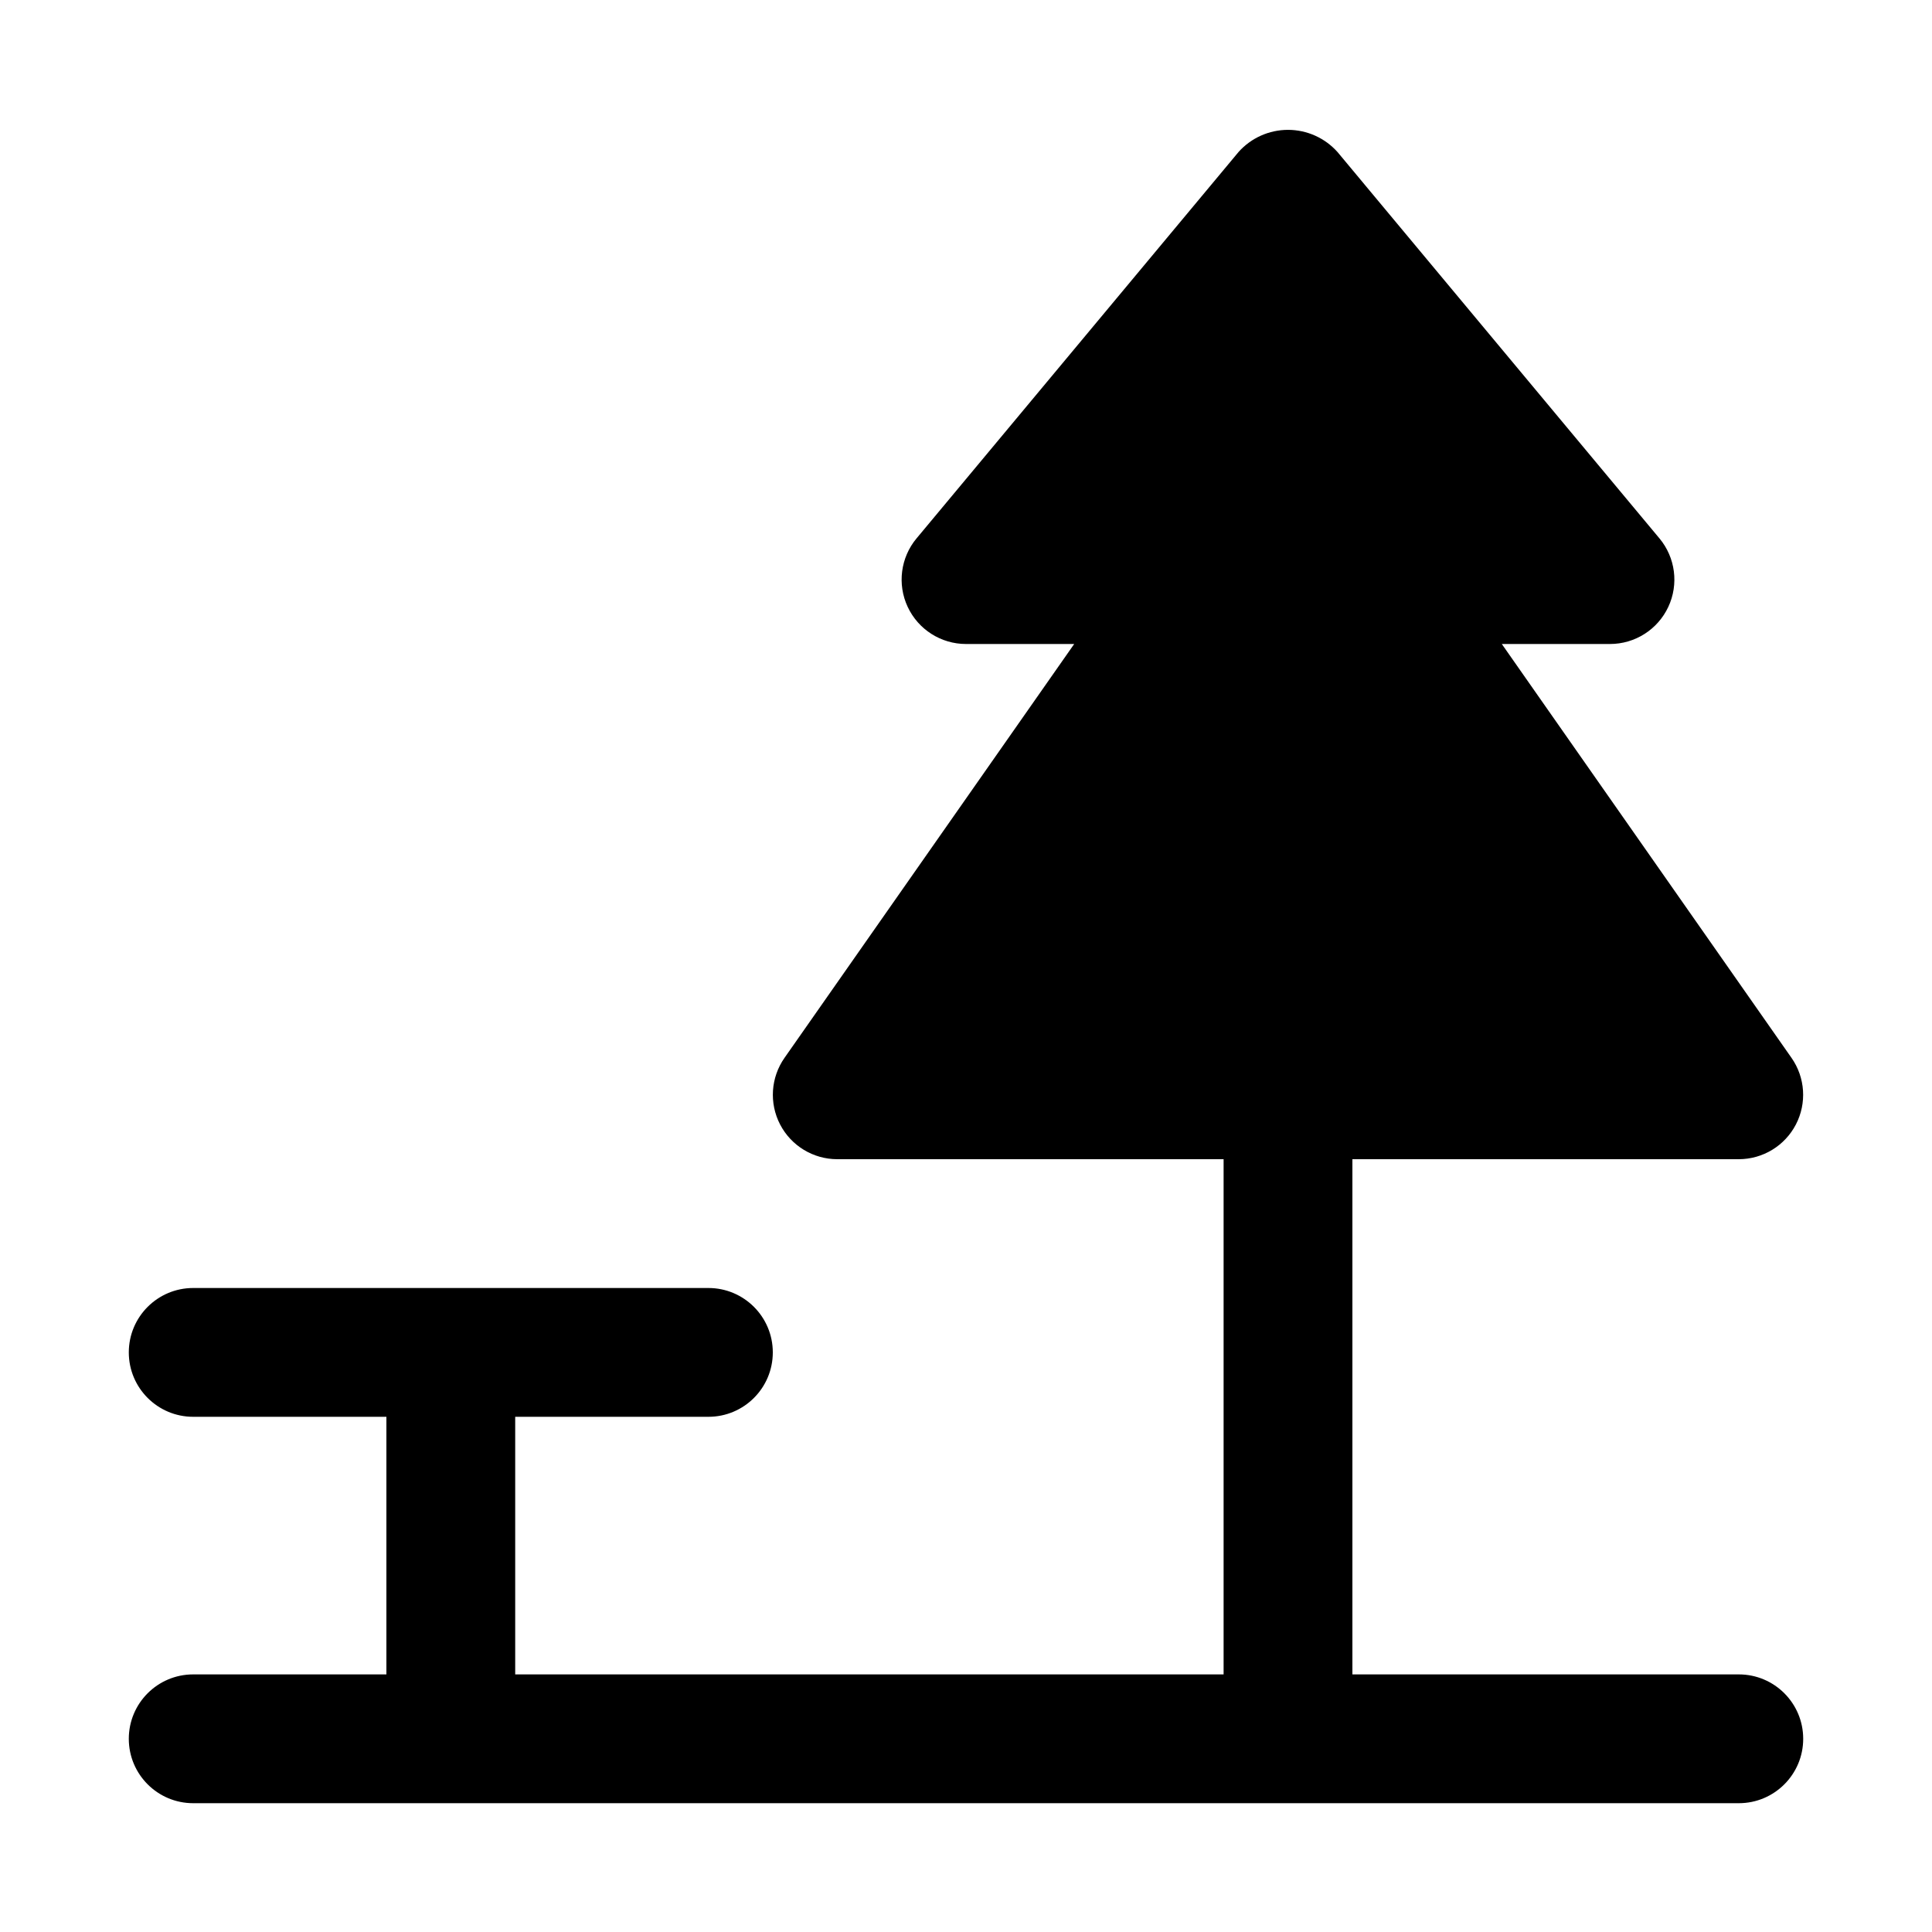
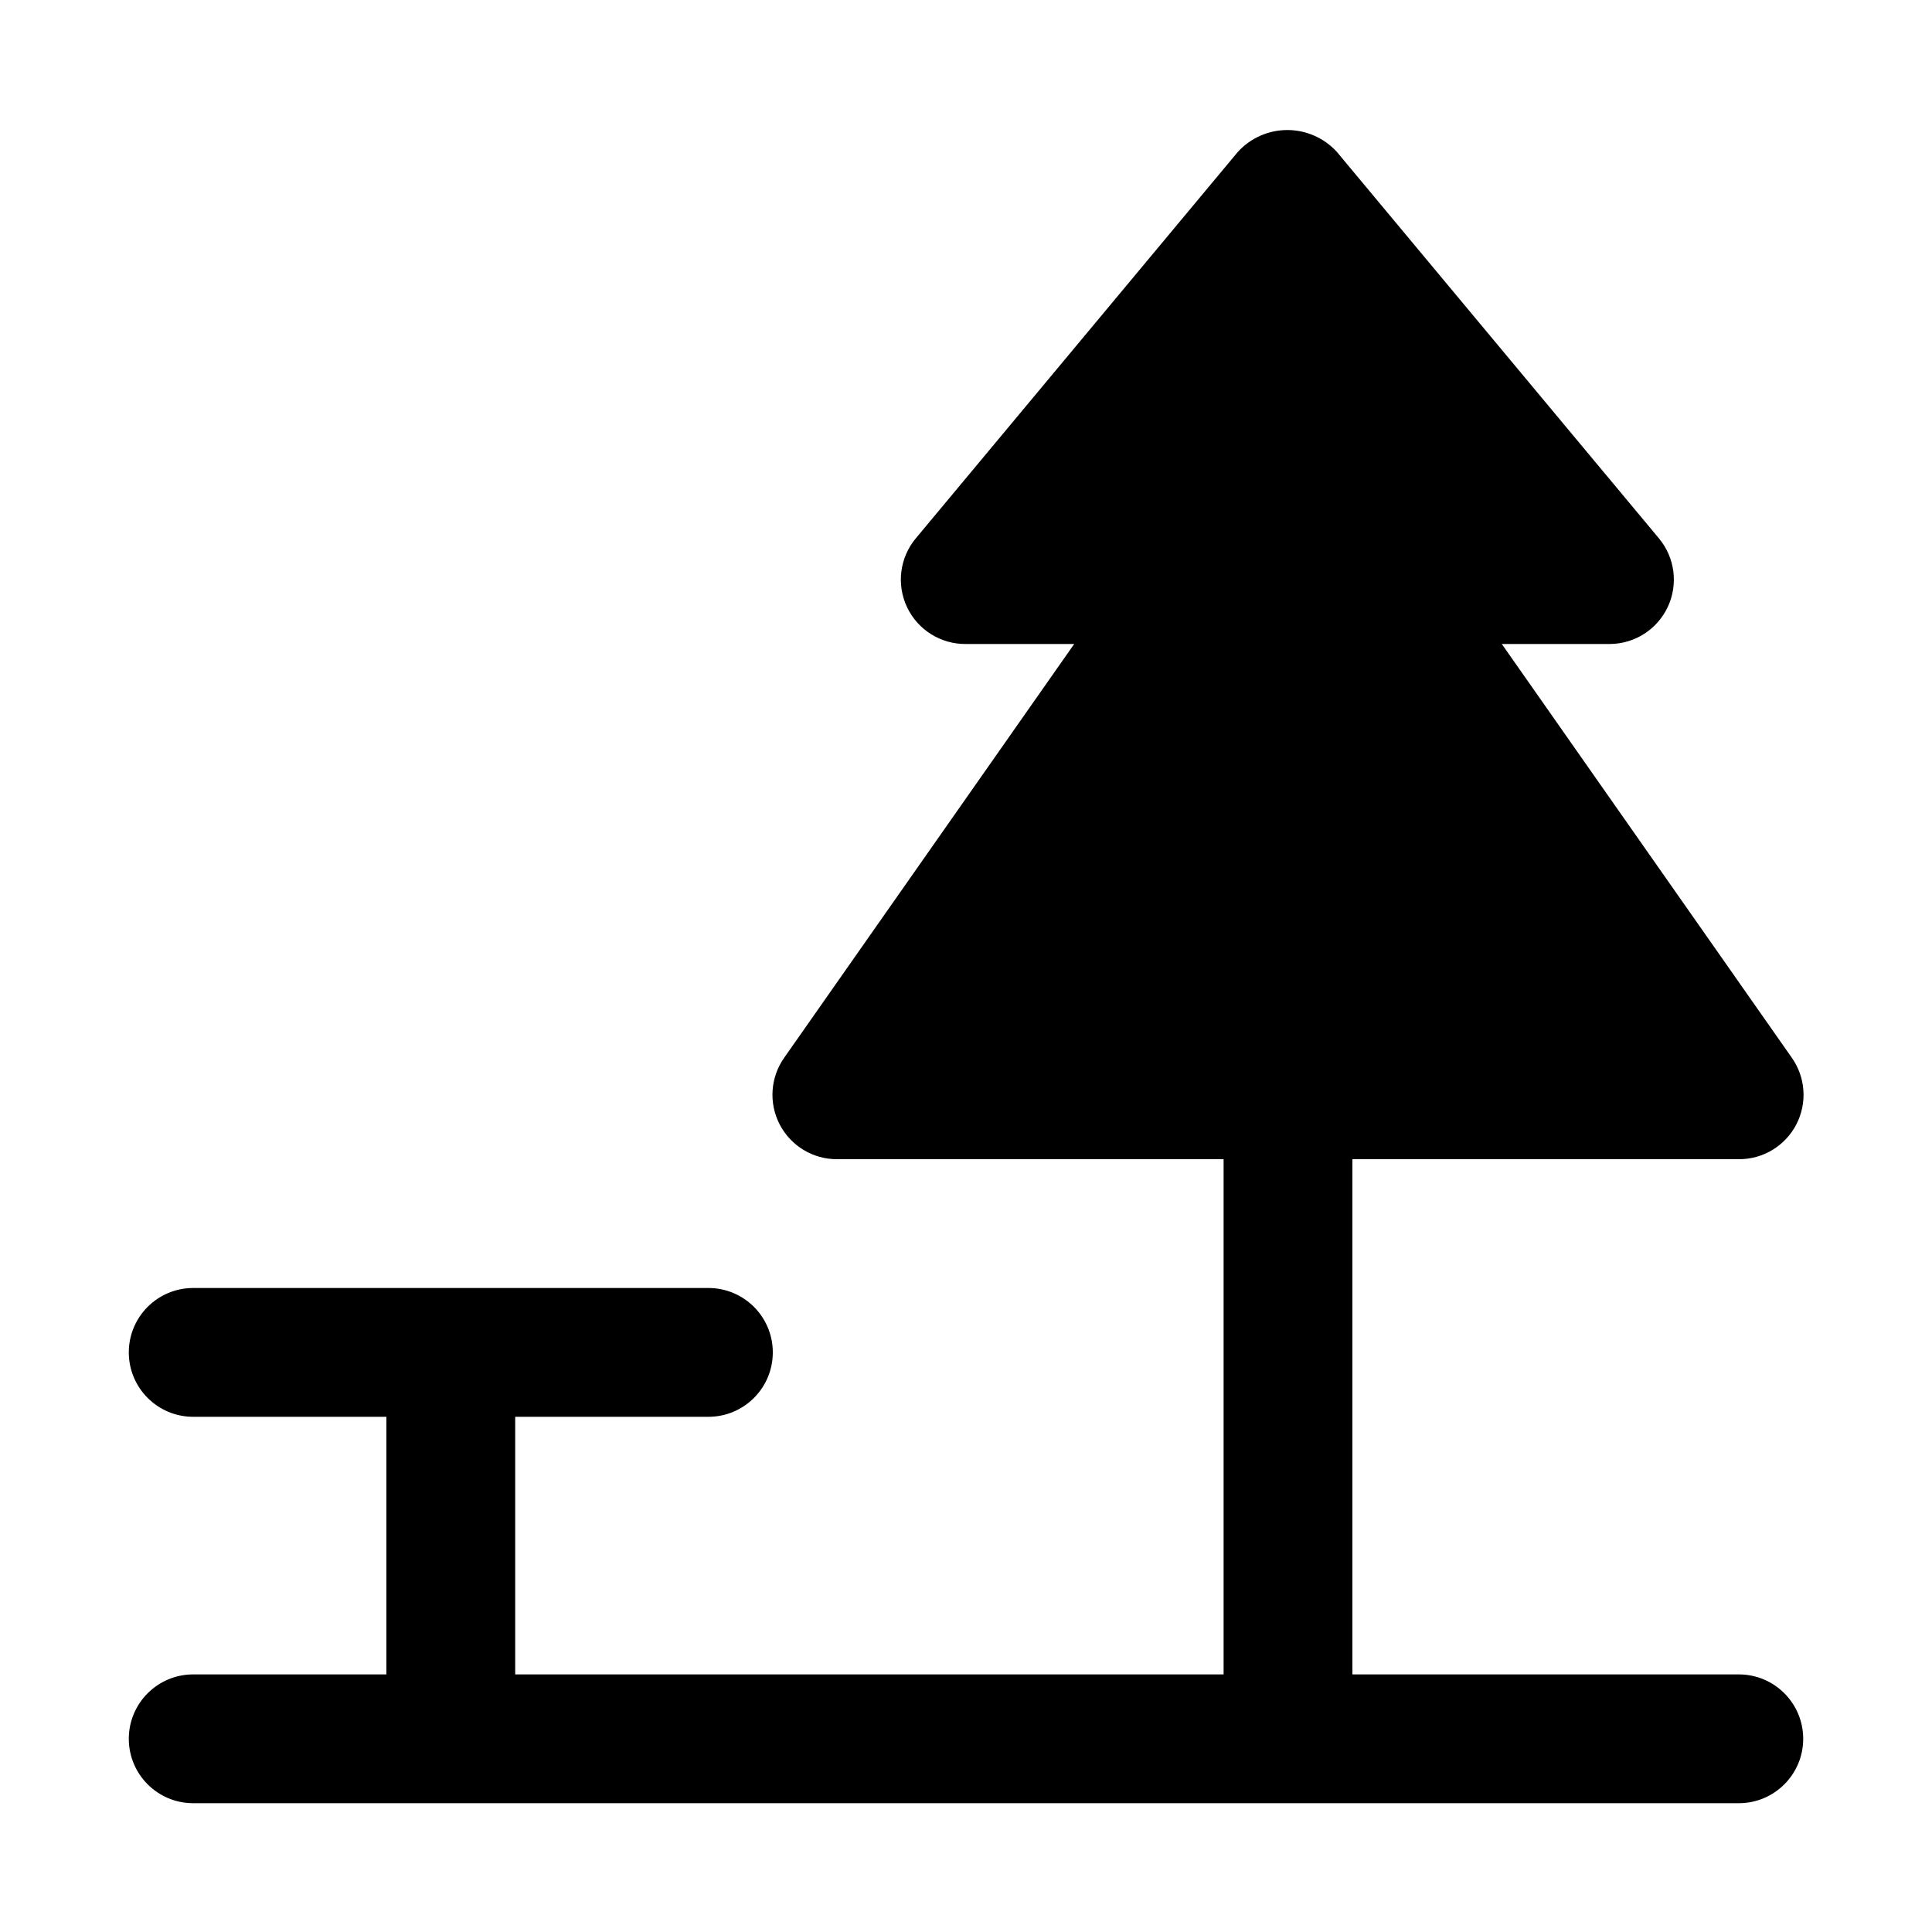
- <svg xmlns="http://www.w3.org/2000/svg" width="15" height="15" viewBox="0 0 15 15" id="highway-rest-area">
-   <path d="M13.5,13h-3V9h3a.5.5,0,0,0,.409-.787L11.66,5h.84a.5.5,0,0,0,.384-.82l-2.5-3a.515.515,0,0,0-.768,0l-2.5,3A.5.5,0,0,0,7.5,5h.84L6.091,8.213A.5.5,0,0,0,6.5,9h3v4H4V11H5.5a.5.5,0,0,0,0-1h-4a.5.5,0,0,0,0,1H3v2H1.5a.5.5,0,0,0,0,1h12a.5.5,0,0,0,0-1Z" />
+ <svg xmlns="http://www.w3.org/2000/svg" viewBox="0 0 15 15">
+   <path d="M13.5 13h-3V9h3a0.5 0.5 0 0 0 0.41 -0.79L11.66 5h0.84a0.5 0.5 0 0 0 0.38 -0.82l-2.5 -3a0.52 0.52 0 0 0 -0.77 0l-2.5 3A0.5 0.5 0 0 0 7.5 5h0.84L6.09 8.21A0.5 0.5 0 0 0 6.5 9h3v4H4V11H5.5a0.5 0.5 0 0 0 0 -1h-4a0.5 0.5 0 0 0 0 1H3v2H1.5a0.5 0.5 0 0 0 0 1h12a0.5 0.5 0 0 0 0 -1Z" />
</svg>
